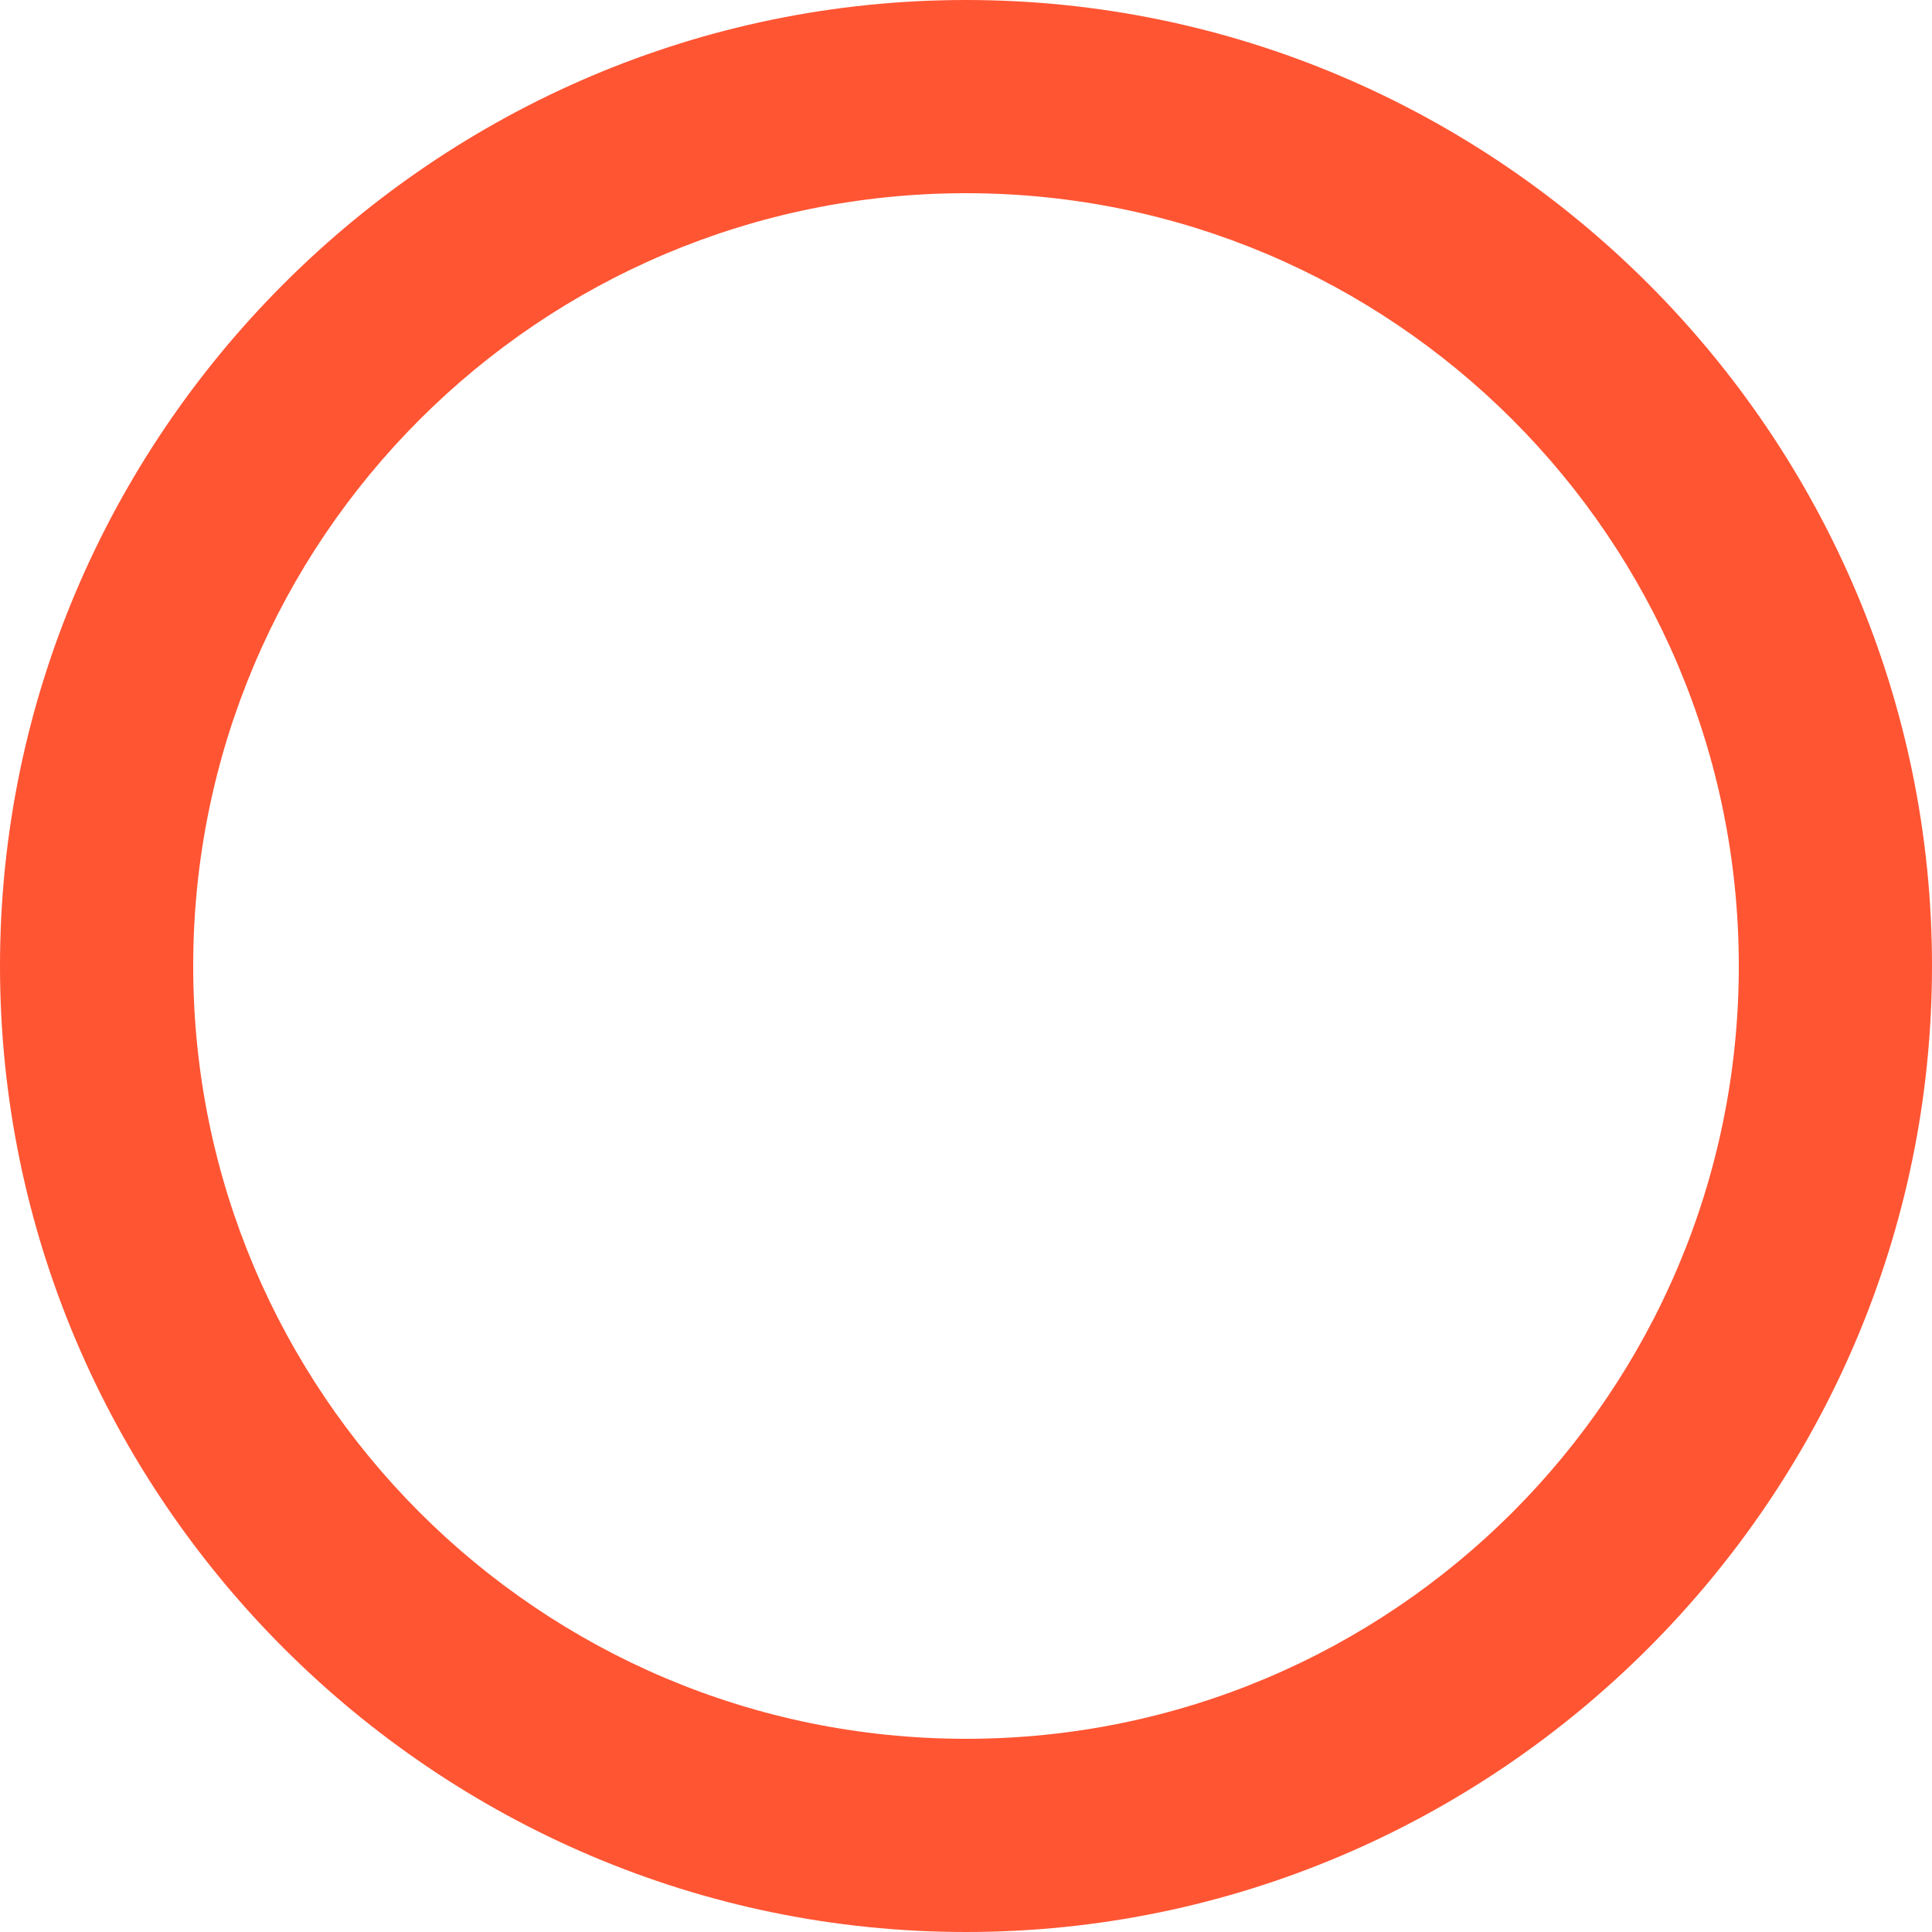
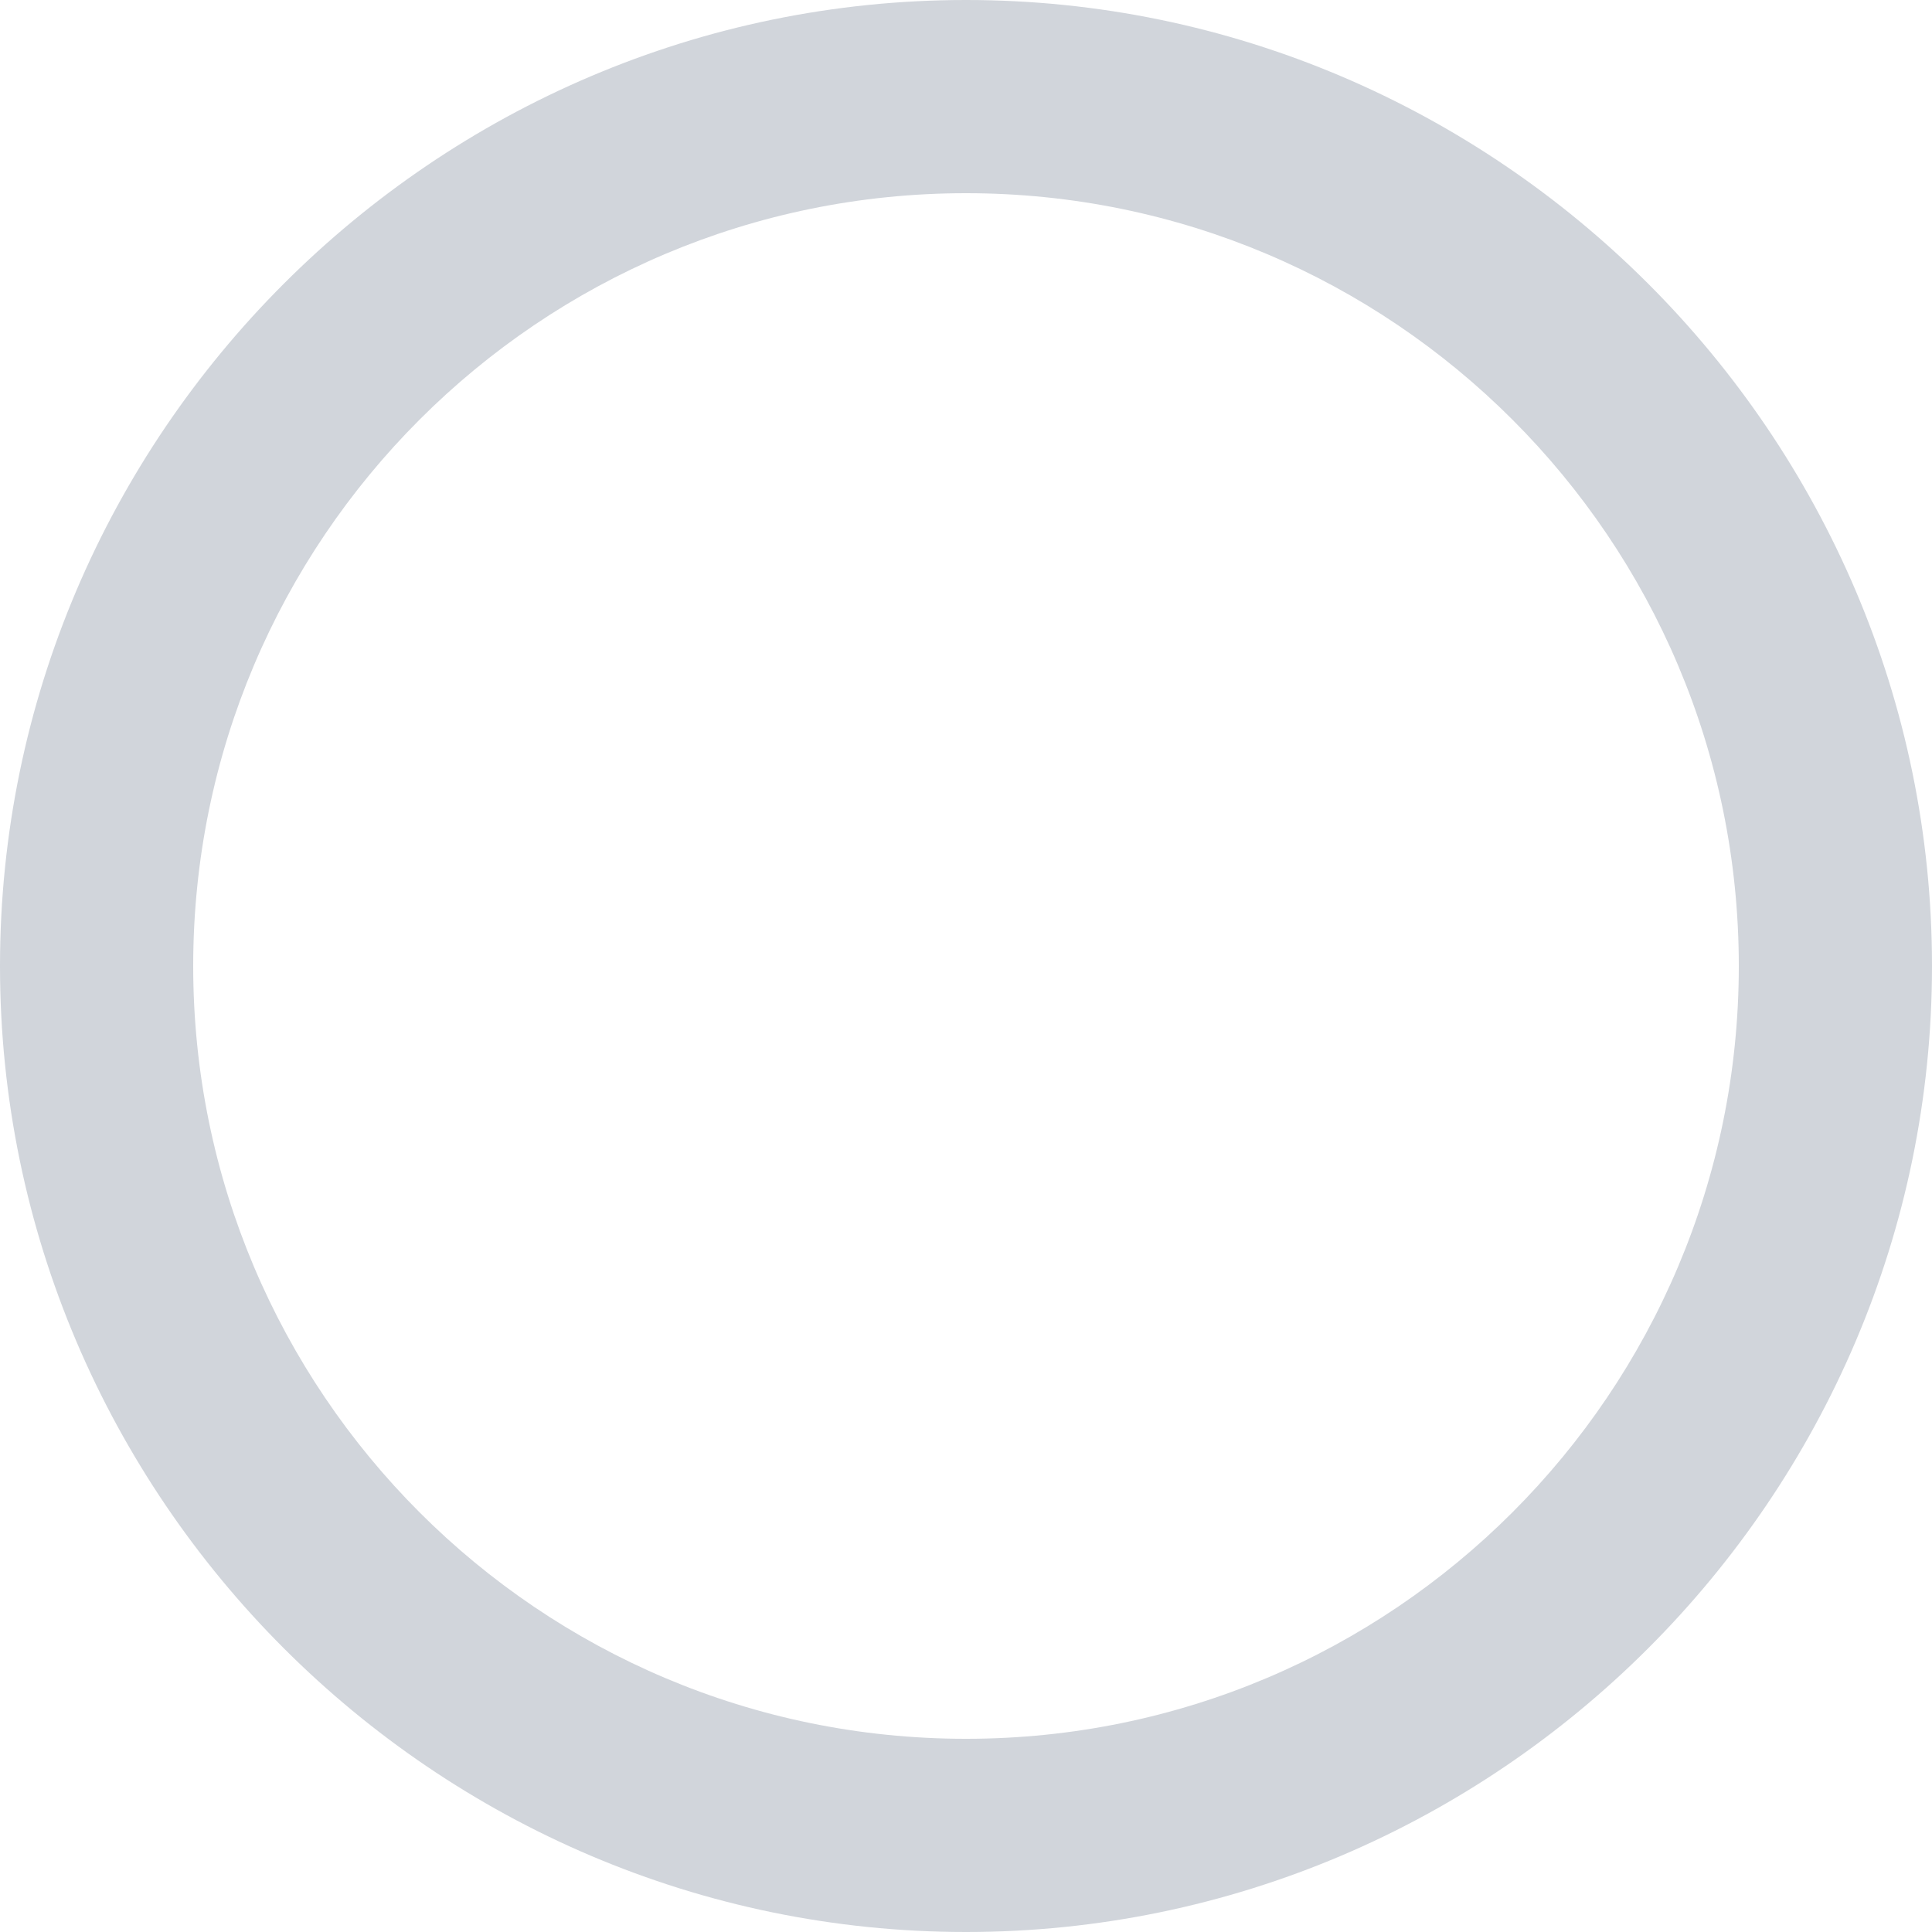
<svg xmlns="http://www.w3.org/2000/svg" version="1.1" id="Layer_1" x="0px" y="0px" viewBox="0 0 24 24" style="enable-background:new 0 0 24 24;" xml:space="preserve">
  <style type="text/css">
- 	.st0{fill-rule:evenodd;clip-rule:evenodd;fill:#FF5533;}
+ 	.st0{fill-rule:evenodd;clip-rule:evenodd;fill:#D1D5DB;}
</style>
  <g id="radiobttom_active_inactive" transform="translate(-508 -240)">
-     <path id="radio_on" class="st0" d="M520,240c-6.6,0-12,5.4-12,12s5.4,12,12,12s12-5.4,12-12C532,245.4,526.6,240,520,240z    M520,261.6c-5.3,0-9.6-4.3-9.6-9.6s4.3-9.6,9.6-9.6s9.6,4.3,9.6,9.6C529.6,257.3,525.3,261.6,520,261.6z" />
+     <path id="radio_on" class="st0" d="M520,240c-6.6,0-12,5.4-12,12s5.4,12,12,12s12-5.4,12-12S526.6,240,520,240z M520,261.6   c-5.3,0-9.6-4.3-9.6-9.6s4.3-9.6,9.6-9.6s9.6,4.3,9.6,9.6C529.6,257.3,525.3,261.6,520,261.6z" />
  </g>
</svg>
